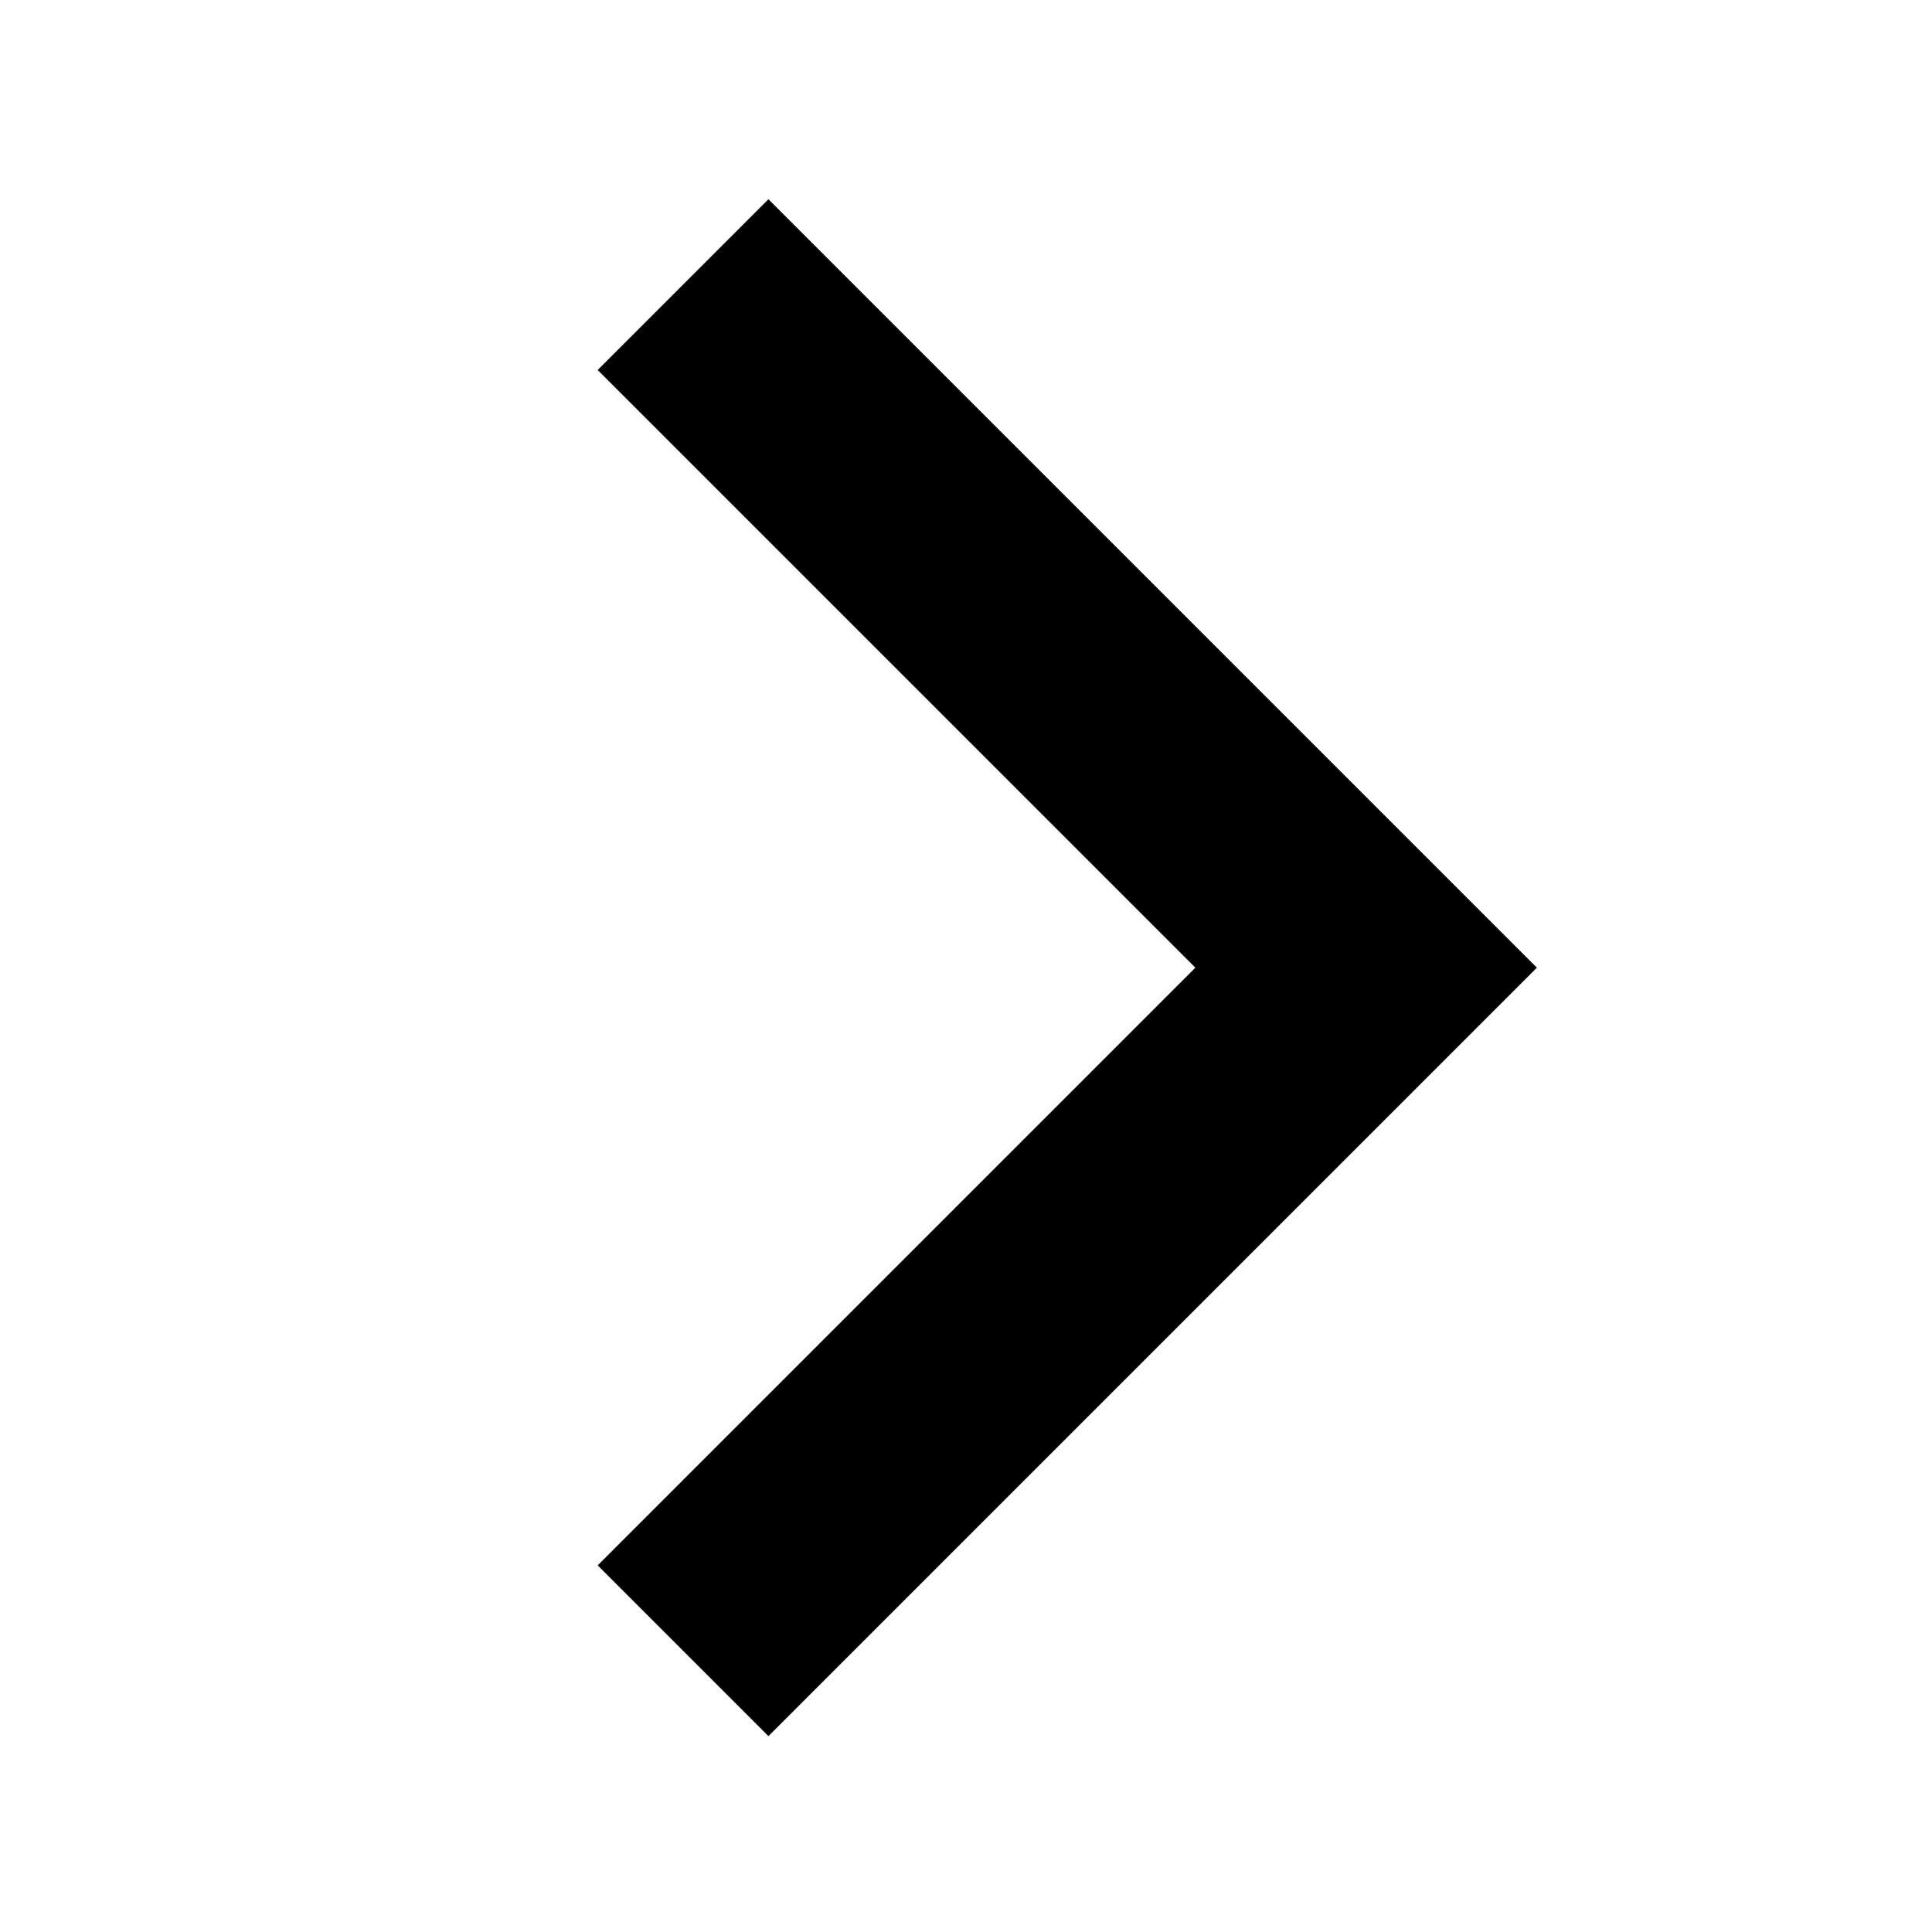
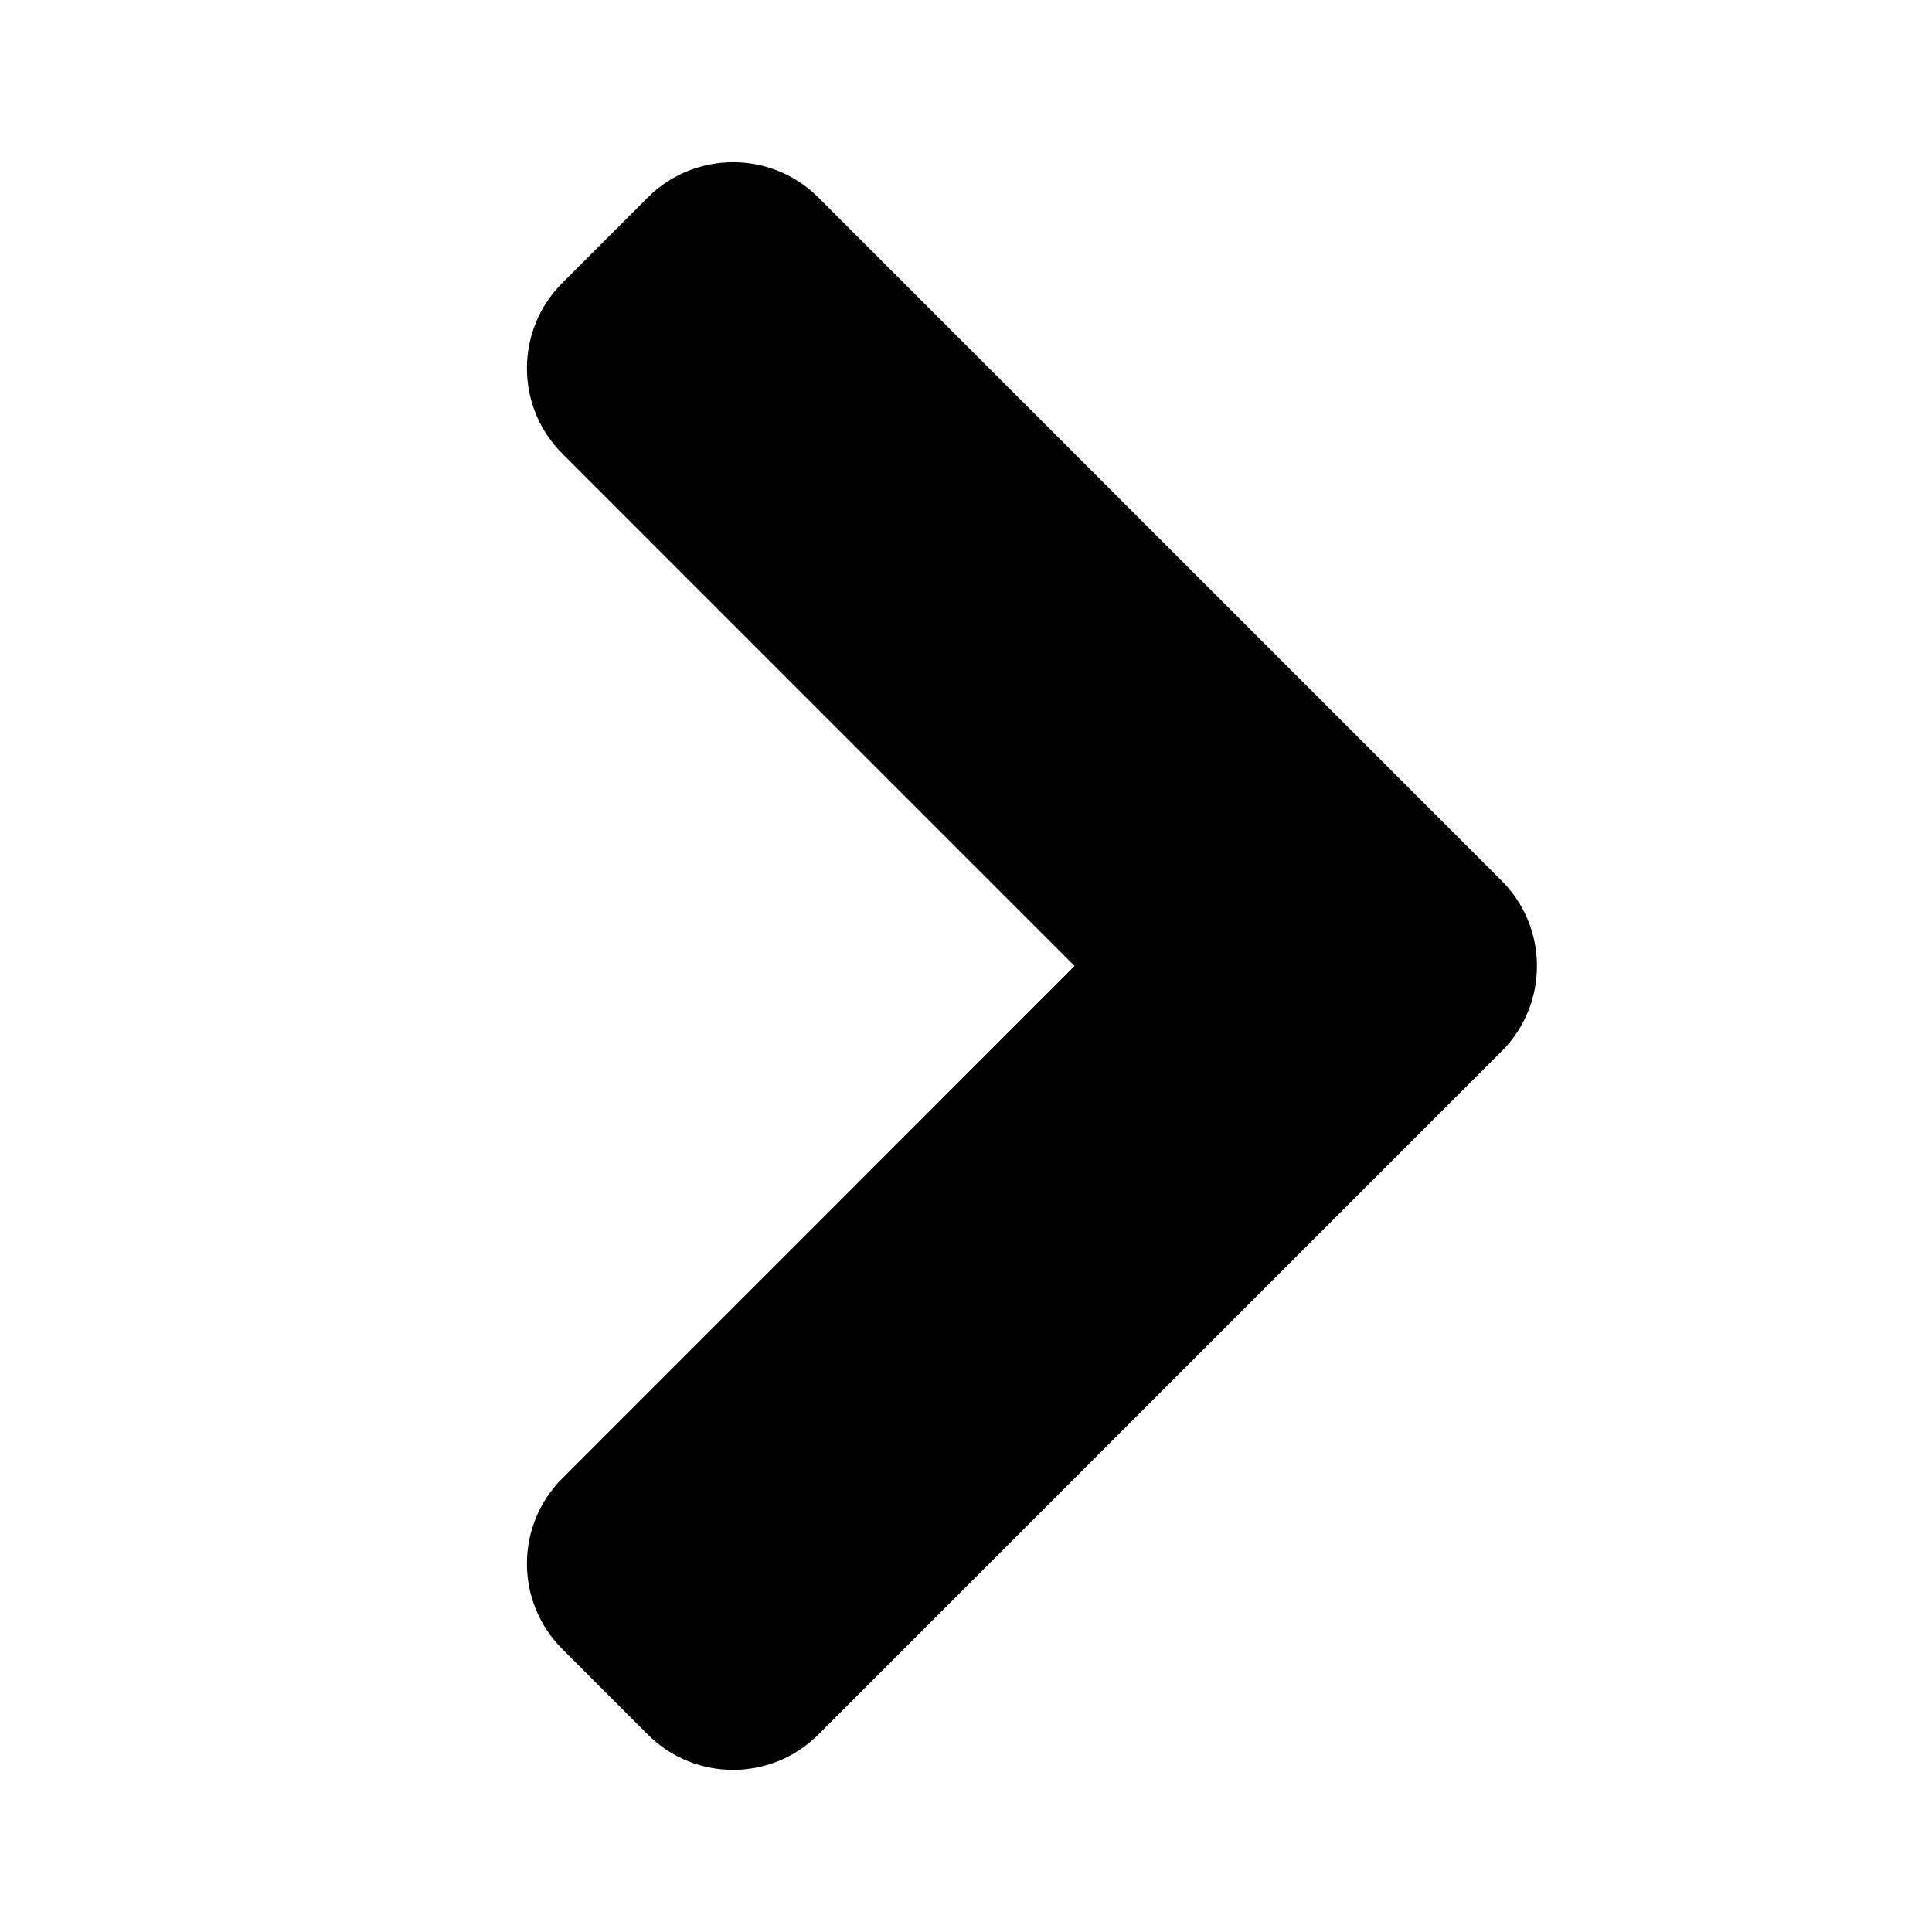
- <svg xmlns="http://www.w3.org/2000/svg" width="16px" height="16px" viewBox="0 0 16 16" version="1.1">
-   <g id="ChevronRight-Copy" stroke="none" stroke-width="1" fill="none" fill-rule="evenodd">
-     <path d="M3.864,3.514 L10.864,3.514 L10.864,5.514 L3.864,5.514 L3.864,12.514 L1.864,12.514 L1.864,3.514 L3.864,3.514 Z" id="Combined-Shape" fill="#000000" transform="translate(6.363961, 8.013961) rotate(135) translate(-6.363961, -8.013961) " />
-   </g>
+ <svg xmlns="http://www.w3.org/2000/svg" width="16" height="16" viewBox="0 0 16 16" fill="none">
+   <path fill-rule="evenodd" clip-rule="evenodd" d="M5.364 14.364C5.754 14.755 6.388 14.755 6.778 14.364L11.728 9.414L12.435 8.707C12.826 8.317 12.826 7.683 12.435 7.293L11.728 6.586L6.778 1.636C6.388 1.246 5.754 1.246 5.364 1.636L4.657 2.343C4.266 2.734 4.266 3.367 4.657 3.757L8.899 8L4.657 12.243C4.266 12.633 4.266 13.266 4.657 13.657L5.364 14.364Z" fill="#000000" />
</svg>
